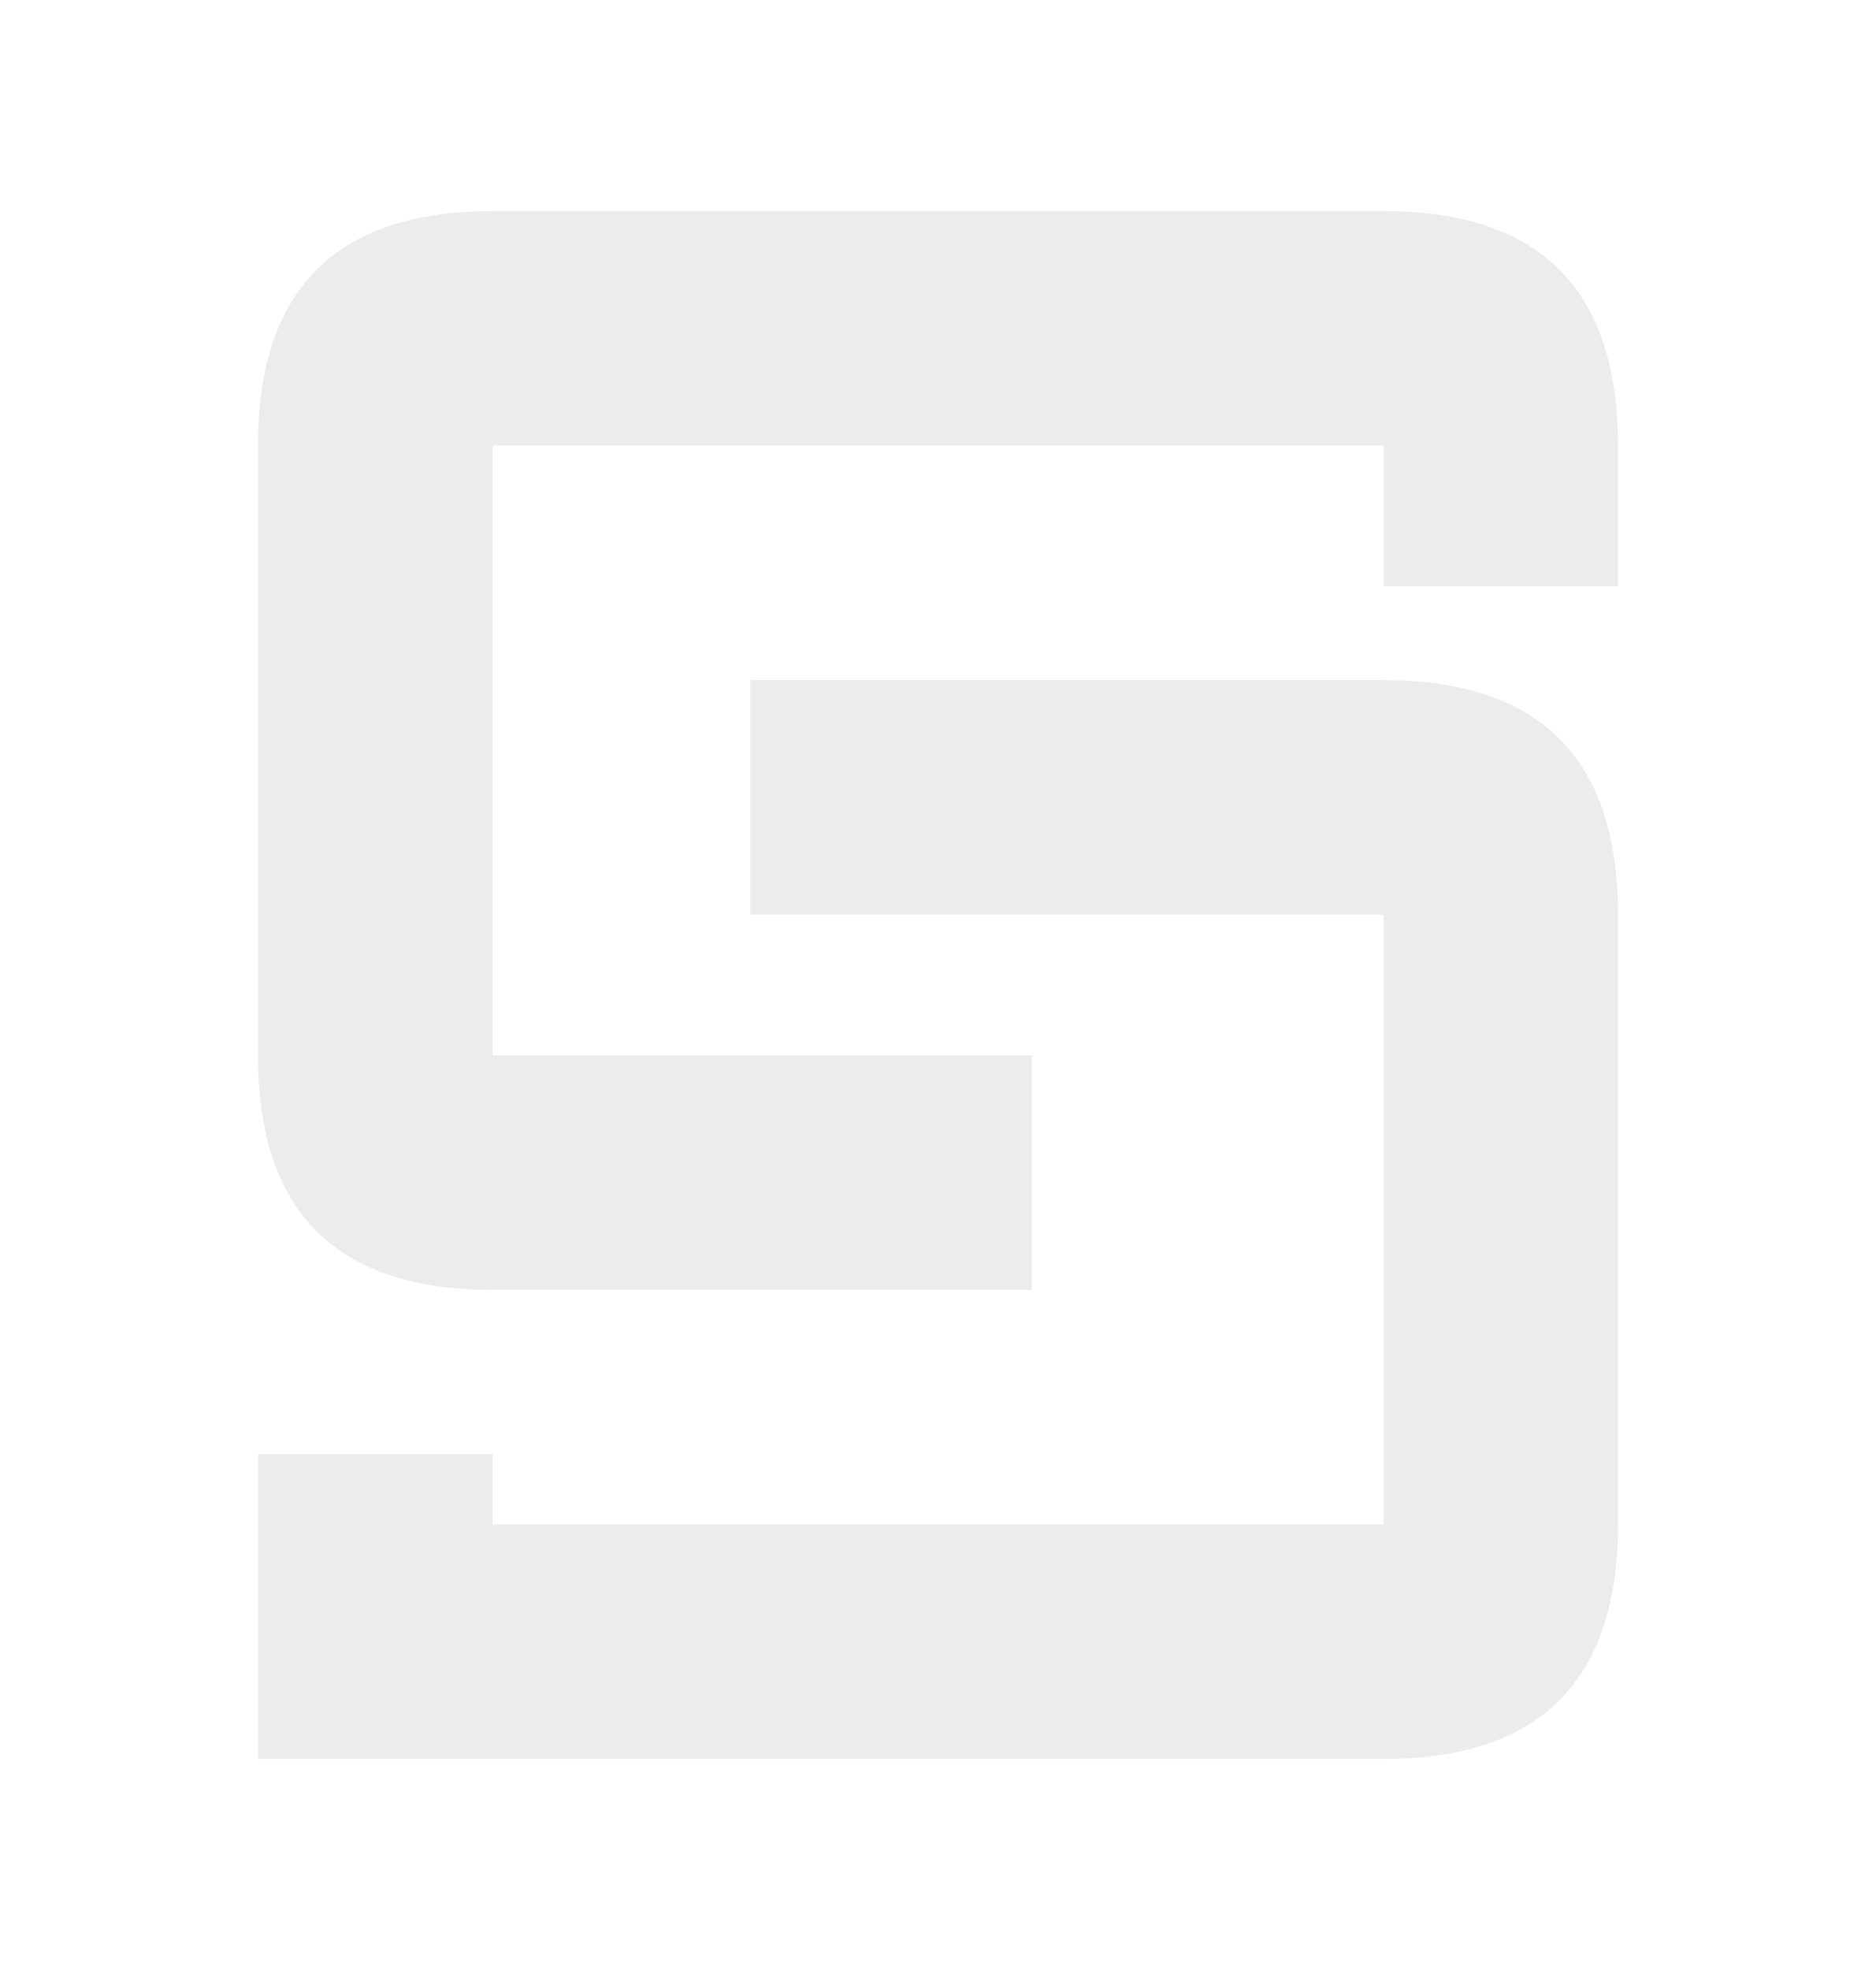
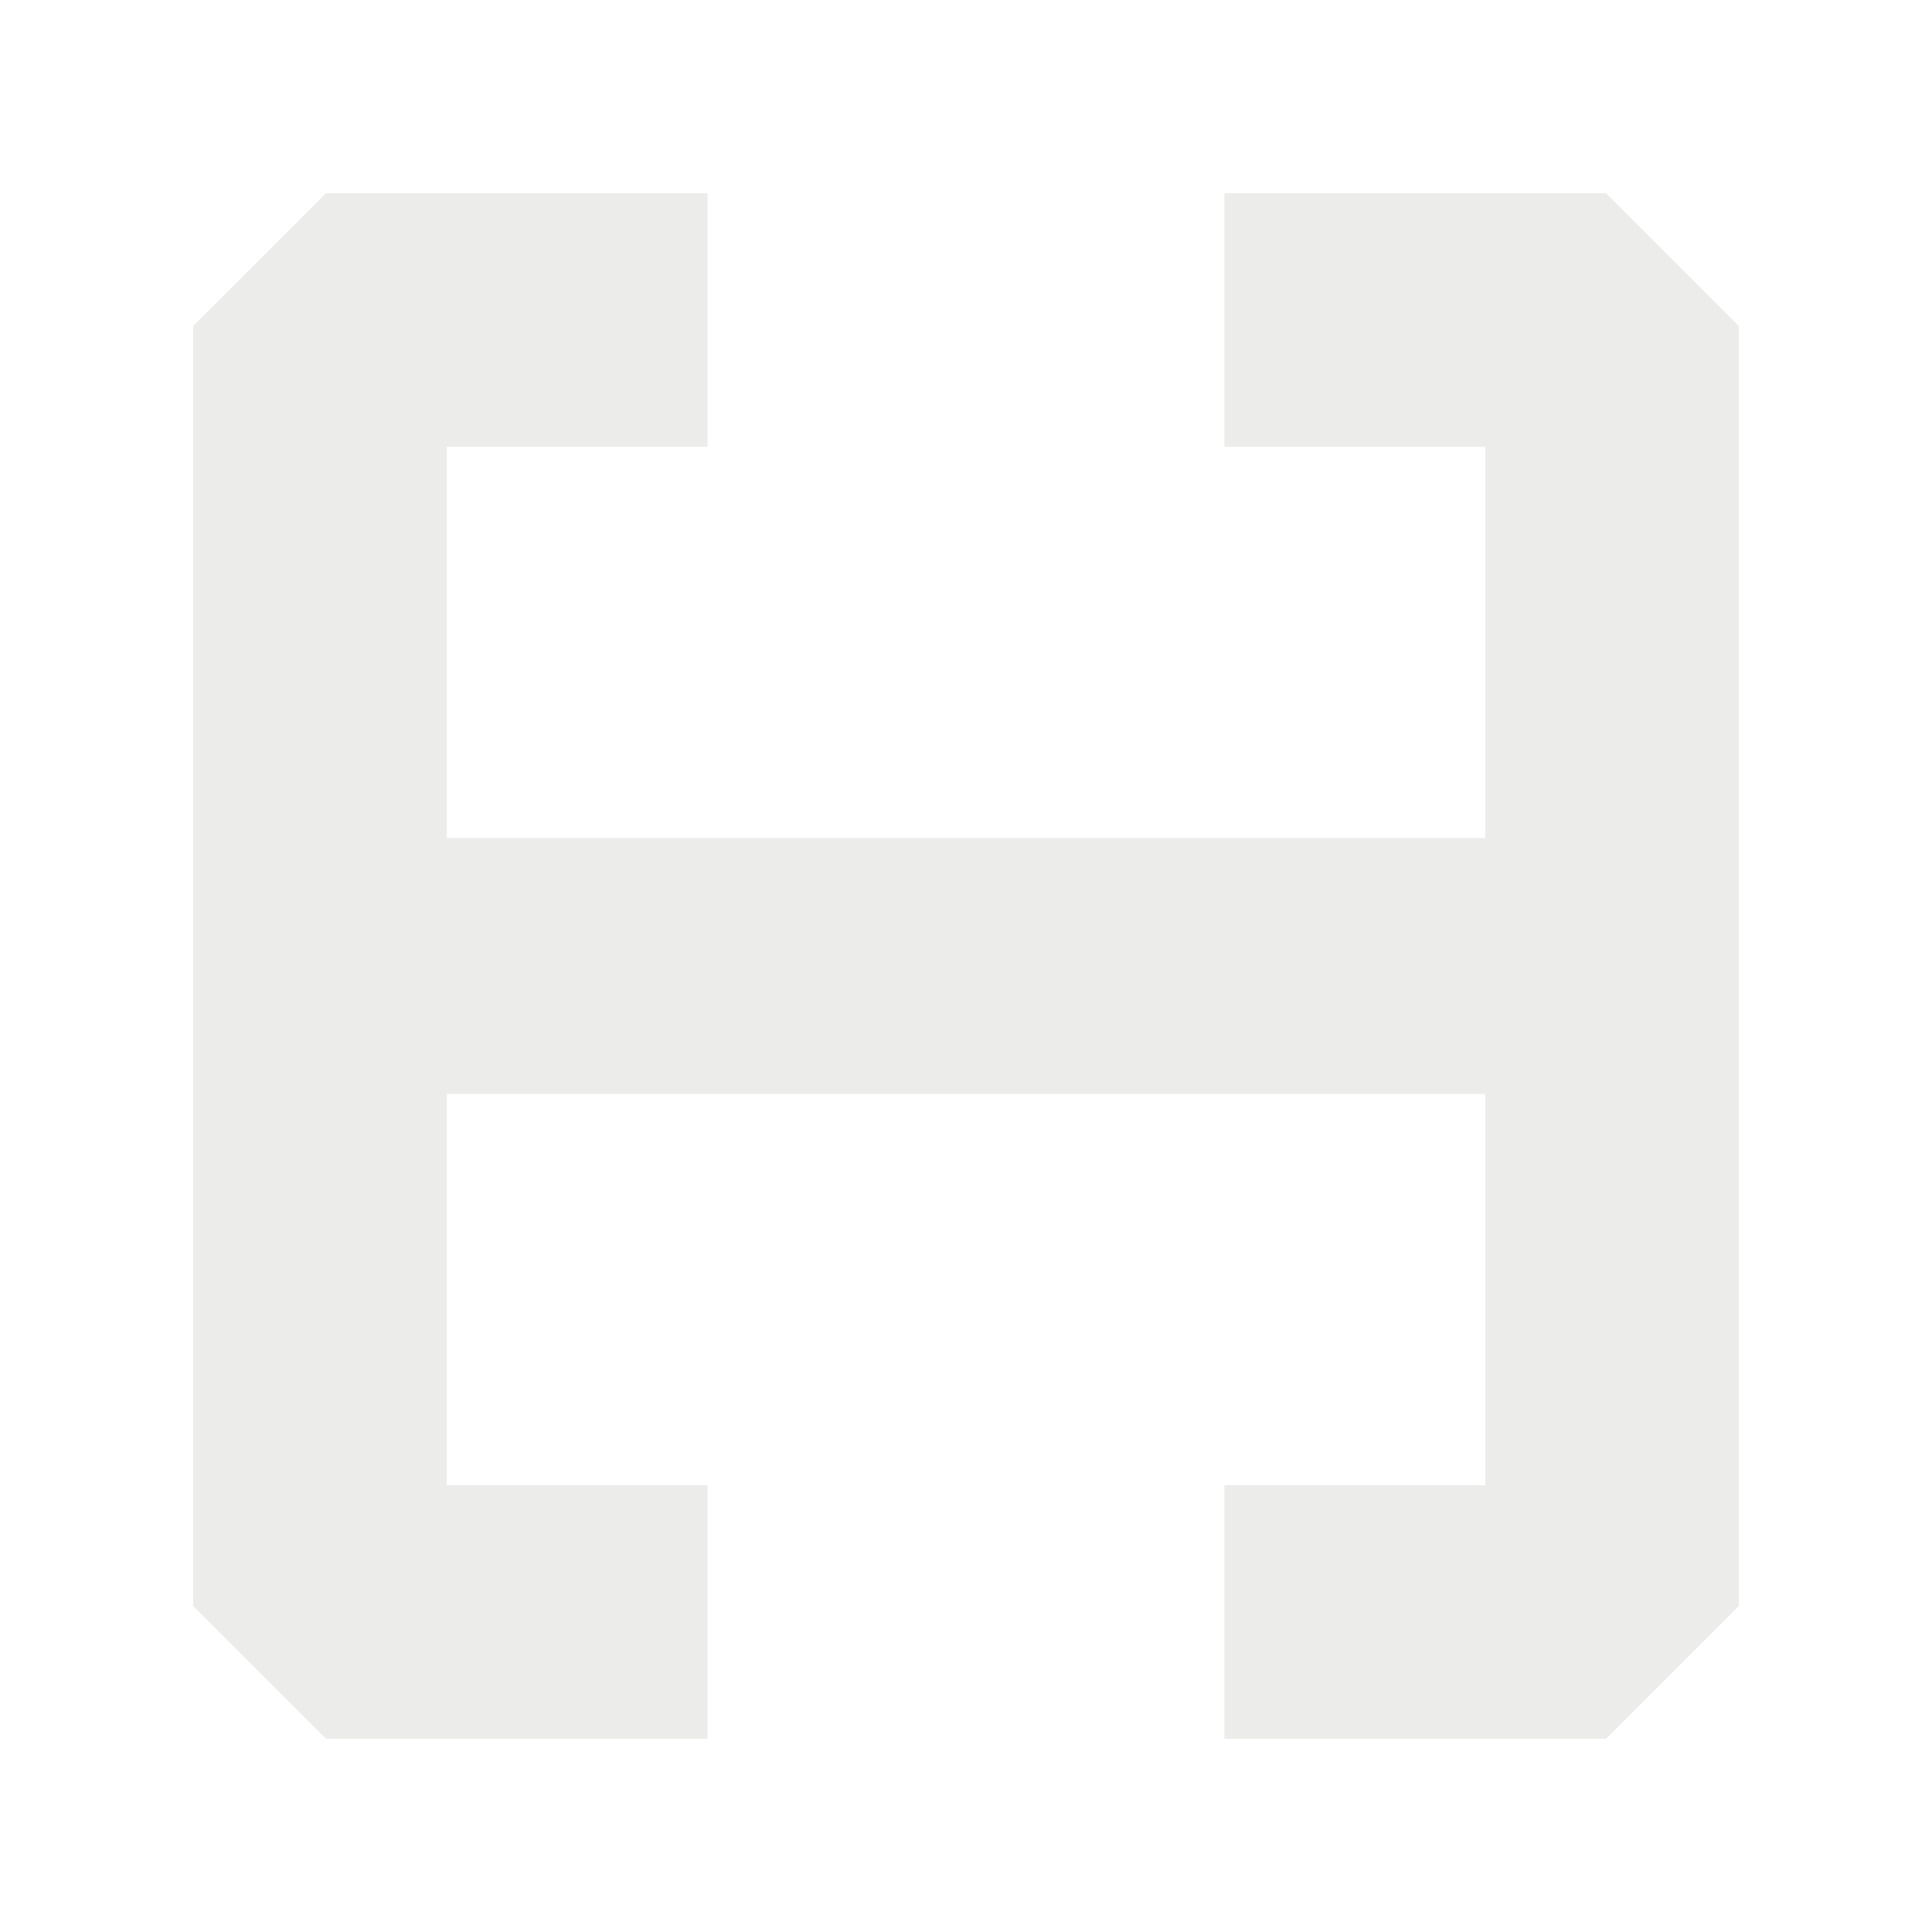
- <svg xmlns="http://www.w3.org/2000/svg" viewBox="0 0 80 84" fill="none">
-   <path fill="#ECECEA" d="M21 9H59Q69 9 69 19V25H59V19H21V45H44V55H21Q11 55 11 45V19Q11 9 21 9Z" />
-   <path fill="#ECECEA" d="M32 29H59Q69 29 69 39V65Q69 75 59 75H11V62H21V65H59V39H32Z" />
+ <svg xmlns="http://www.w3.org/2000/svg" viewBox="0 0 80 80" fill="none">
+   <path fill="#ECECEA" d="M13.5 8H29.3V18.5H18.5V34.7H61.5V18.5H50.7V8H66.5L72 13.5V66.5L66.5 72H50.7V61.5H61.5V45.3H18.5V61.5H29.3V72H13.5L8 66.5V13.5L13.5 8Z" />
</svg>
